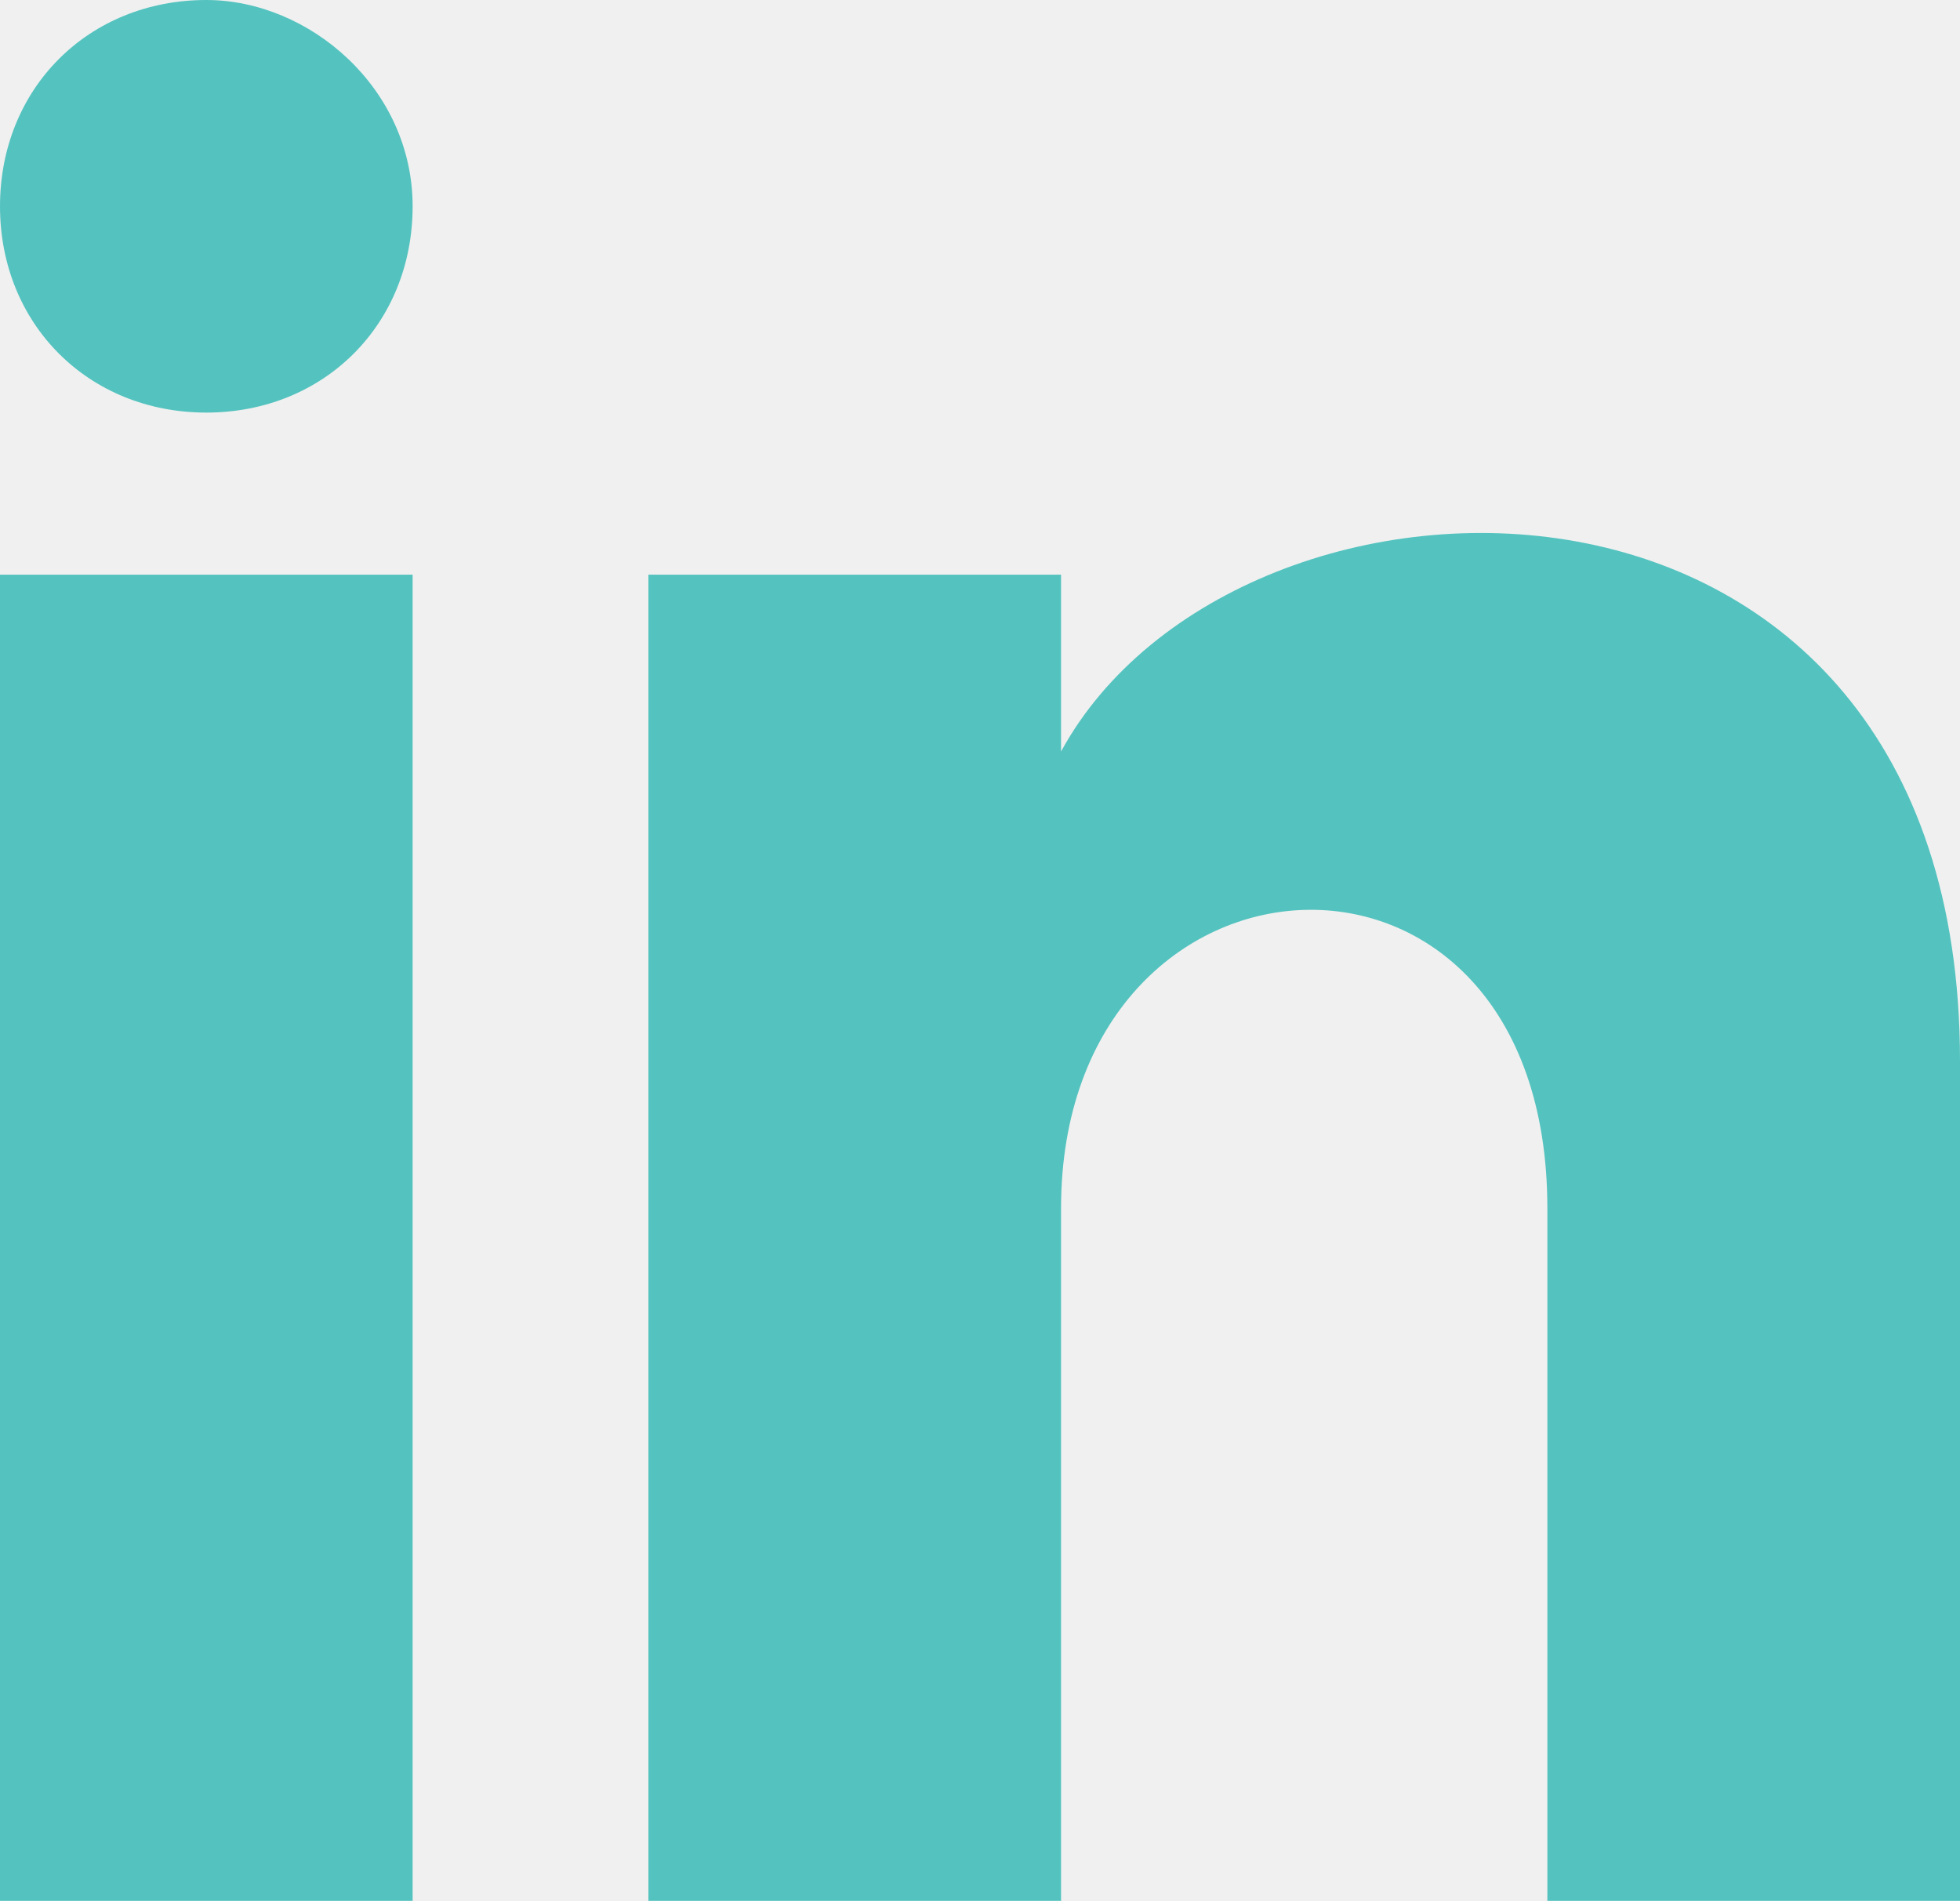
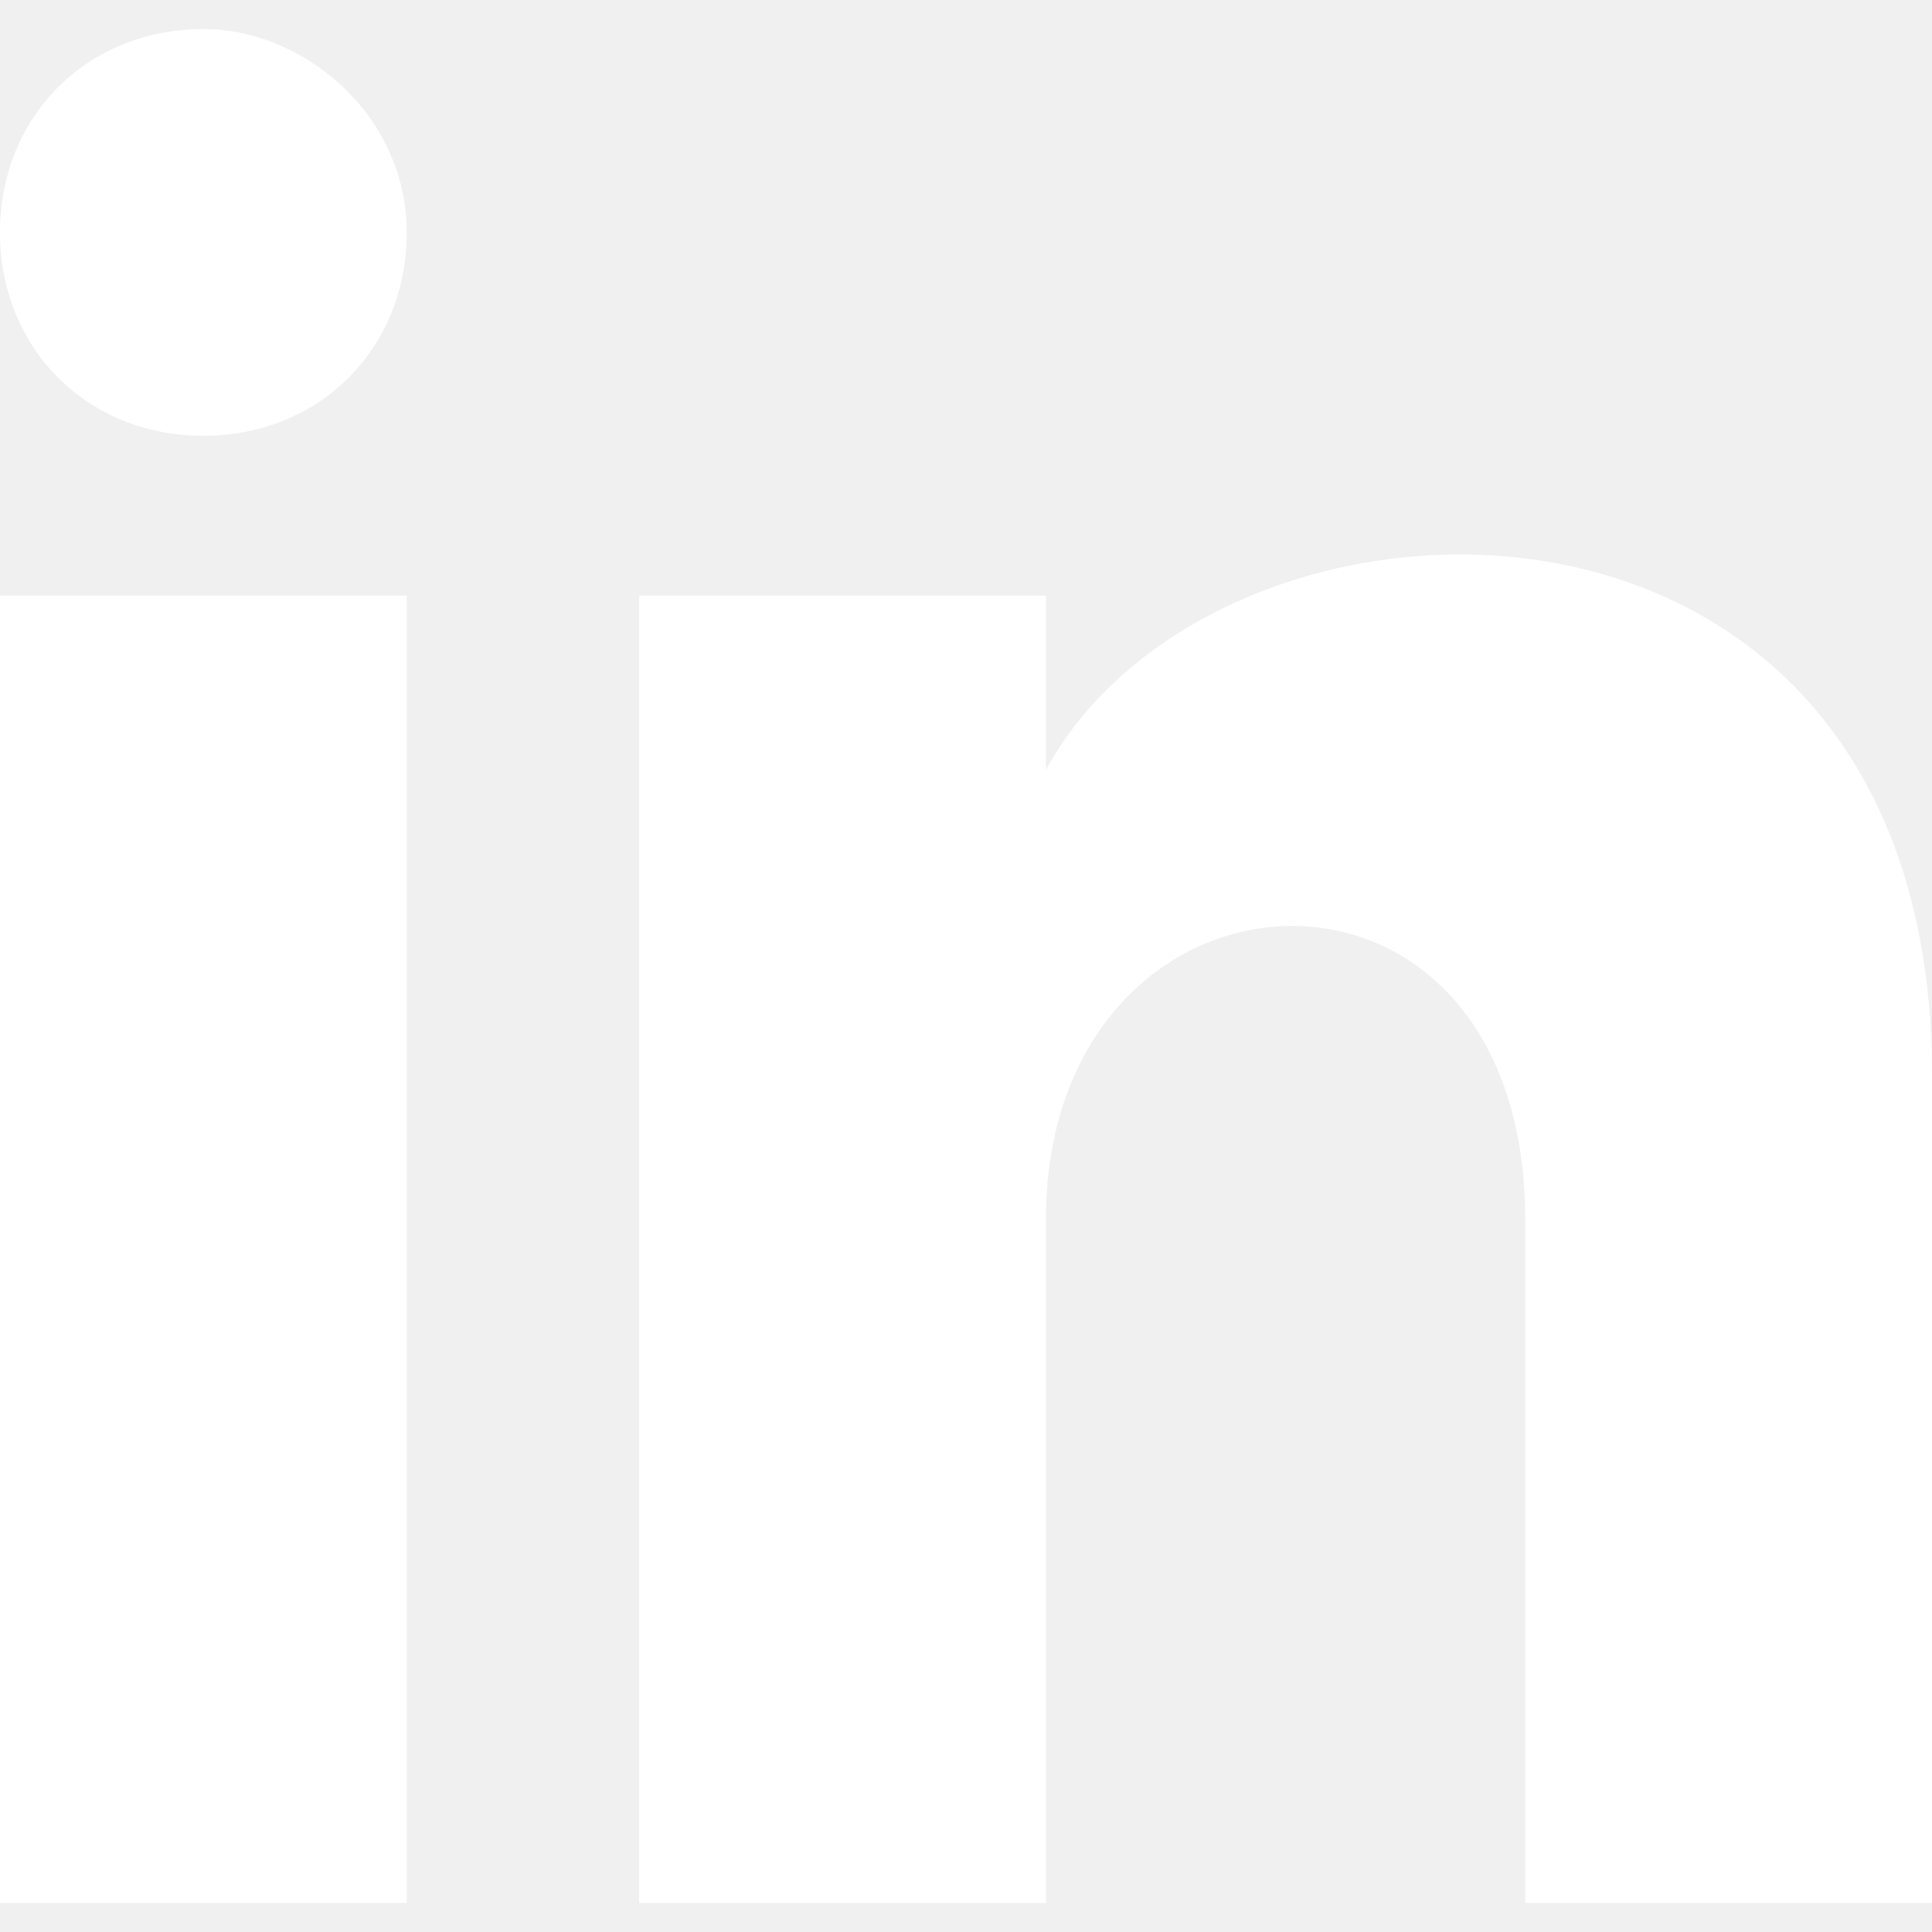
- <svg xmlns="http://www.w3.org/2000/svg" version="1.1" id="Layer_1" x="0px" y="0px" viewBox="0 0 13.3 12.9" enable-background="new 0 0 13.3 12.9" xml:space="preserve">
-   <path fill="#54C3BF" d="M2.8,1.4c0,0.8-0.6,1.4-1.4,1.4C0.6,2.8,0,2.2,0,1.4C0,0.6,0.6,0,1.4,0C2.1,0,2.8,0.6,2.8,1.4z M2.8,3.9H0v9  h2.8V3.9z M7.2,3.9H4.4v9h2.8V8.2c0-2.6,3.3-2.8,3.3,0v4.7h2.8V7.2c0-4.4-4.9-4.3-6.1-2.1V3.9z" />
+ <svg xmlns="http://www.w3.org/2000/svg" version="1.1" id="Layer_1" x="0px" y="0px" width="100px" height="100px" viewBox="0 0 100 100" enable-background="new 0 0 100 100" xml:space="preserve">
+   <path fill="#FFFFFF" d="M21.053,12.03c0,6.015-4.511,10.526-10.526,10.526C4.512,22.556,0,18.045,0,12.03  C0,6.015,4.511,1.504,10.526,1.504C15.79,1.504,21.053,6.015,21.053,12.03z M21.053,30.827H0v67.669h21.053V30.827z M54.135,30.827  H33.083v67.669h21.052V63.158c0-19.549,24.812-21.053,24.812,0v35.338H100V55.639c0-33.082-36.842-32.331-45.865-15.789V30.827z" />
</svg>
